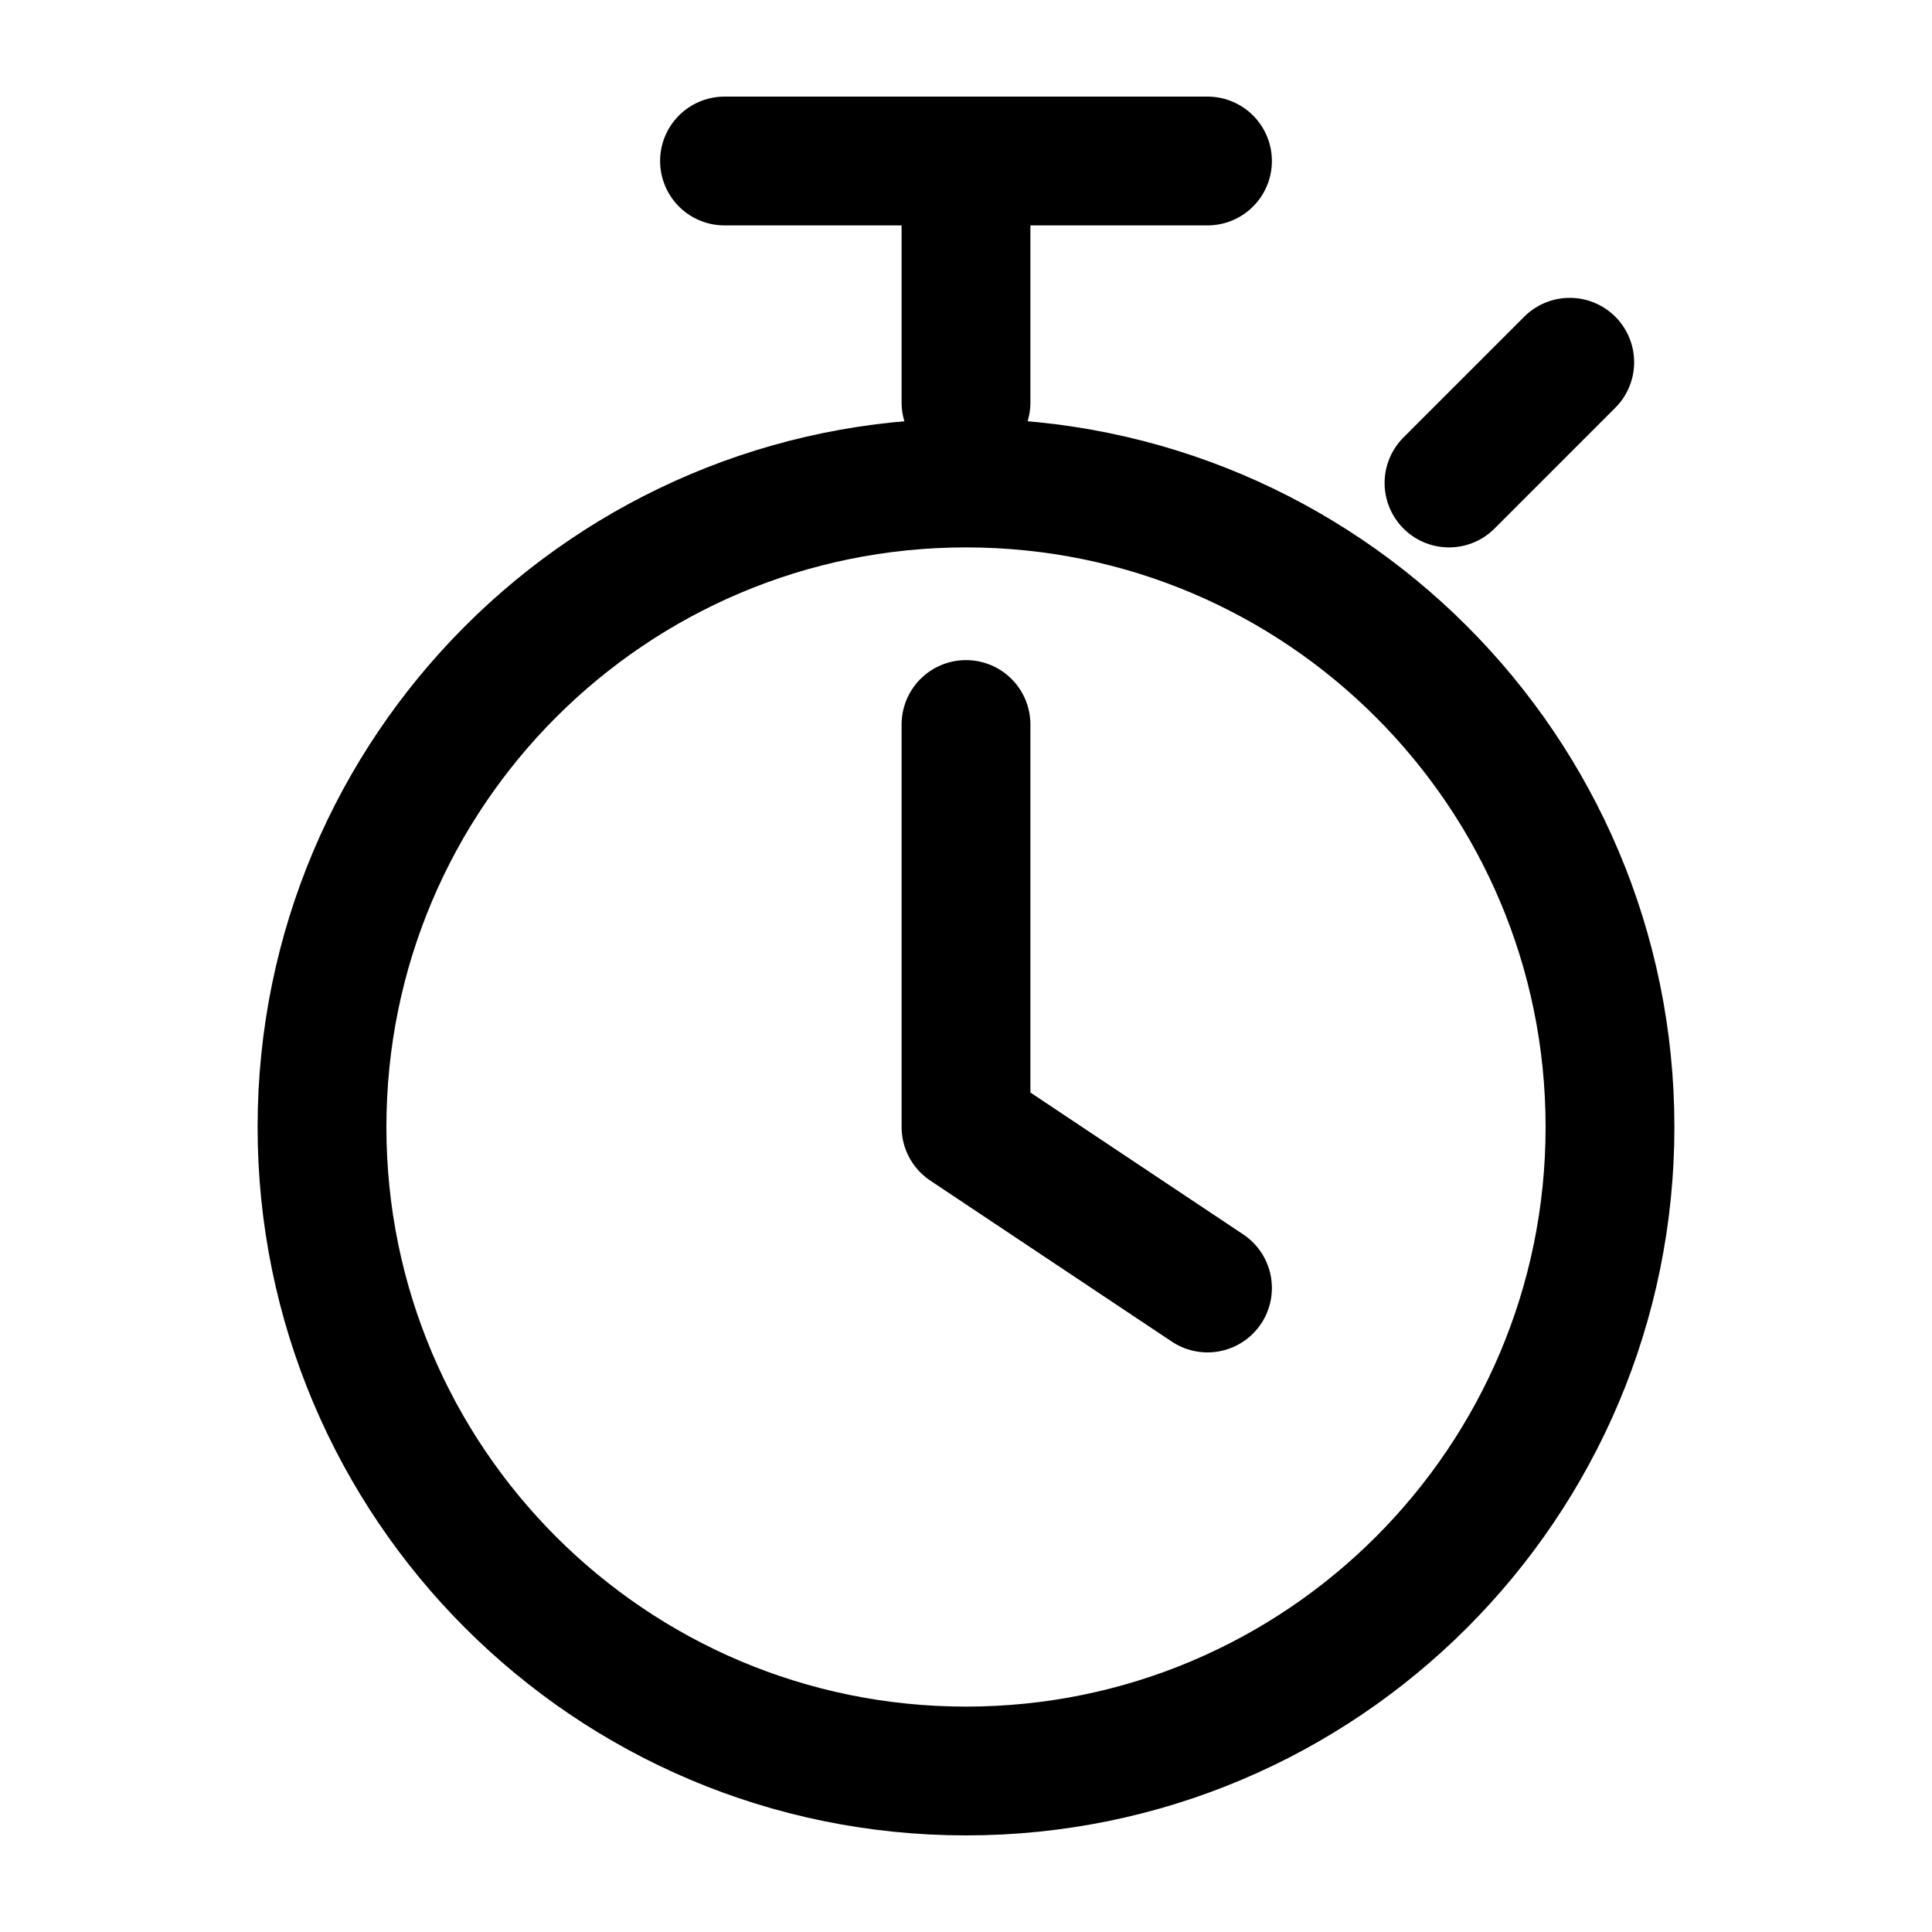
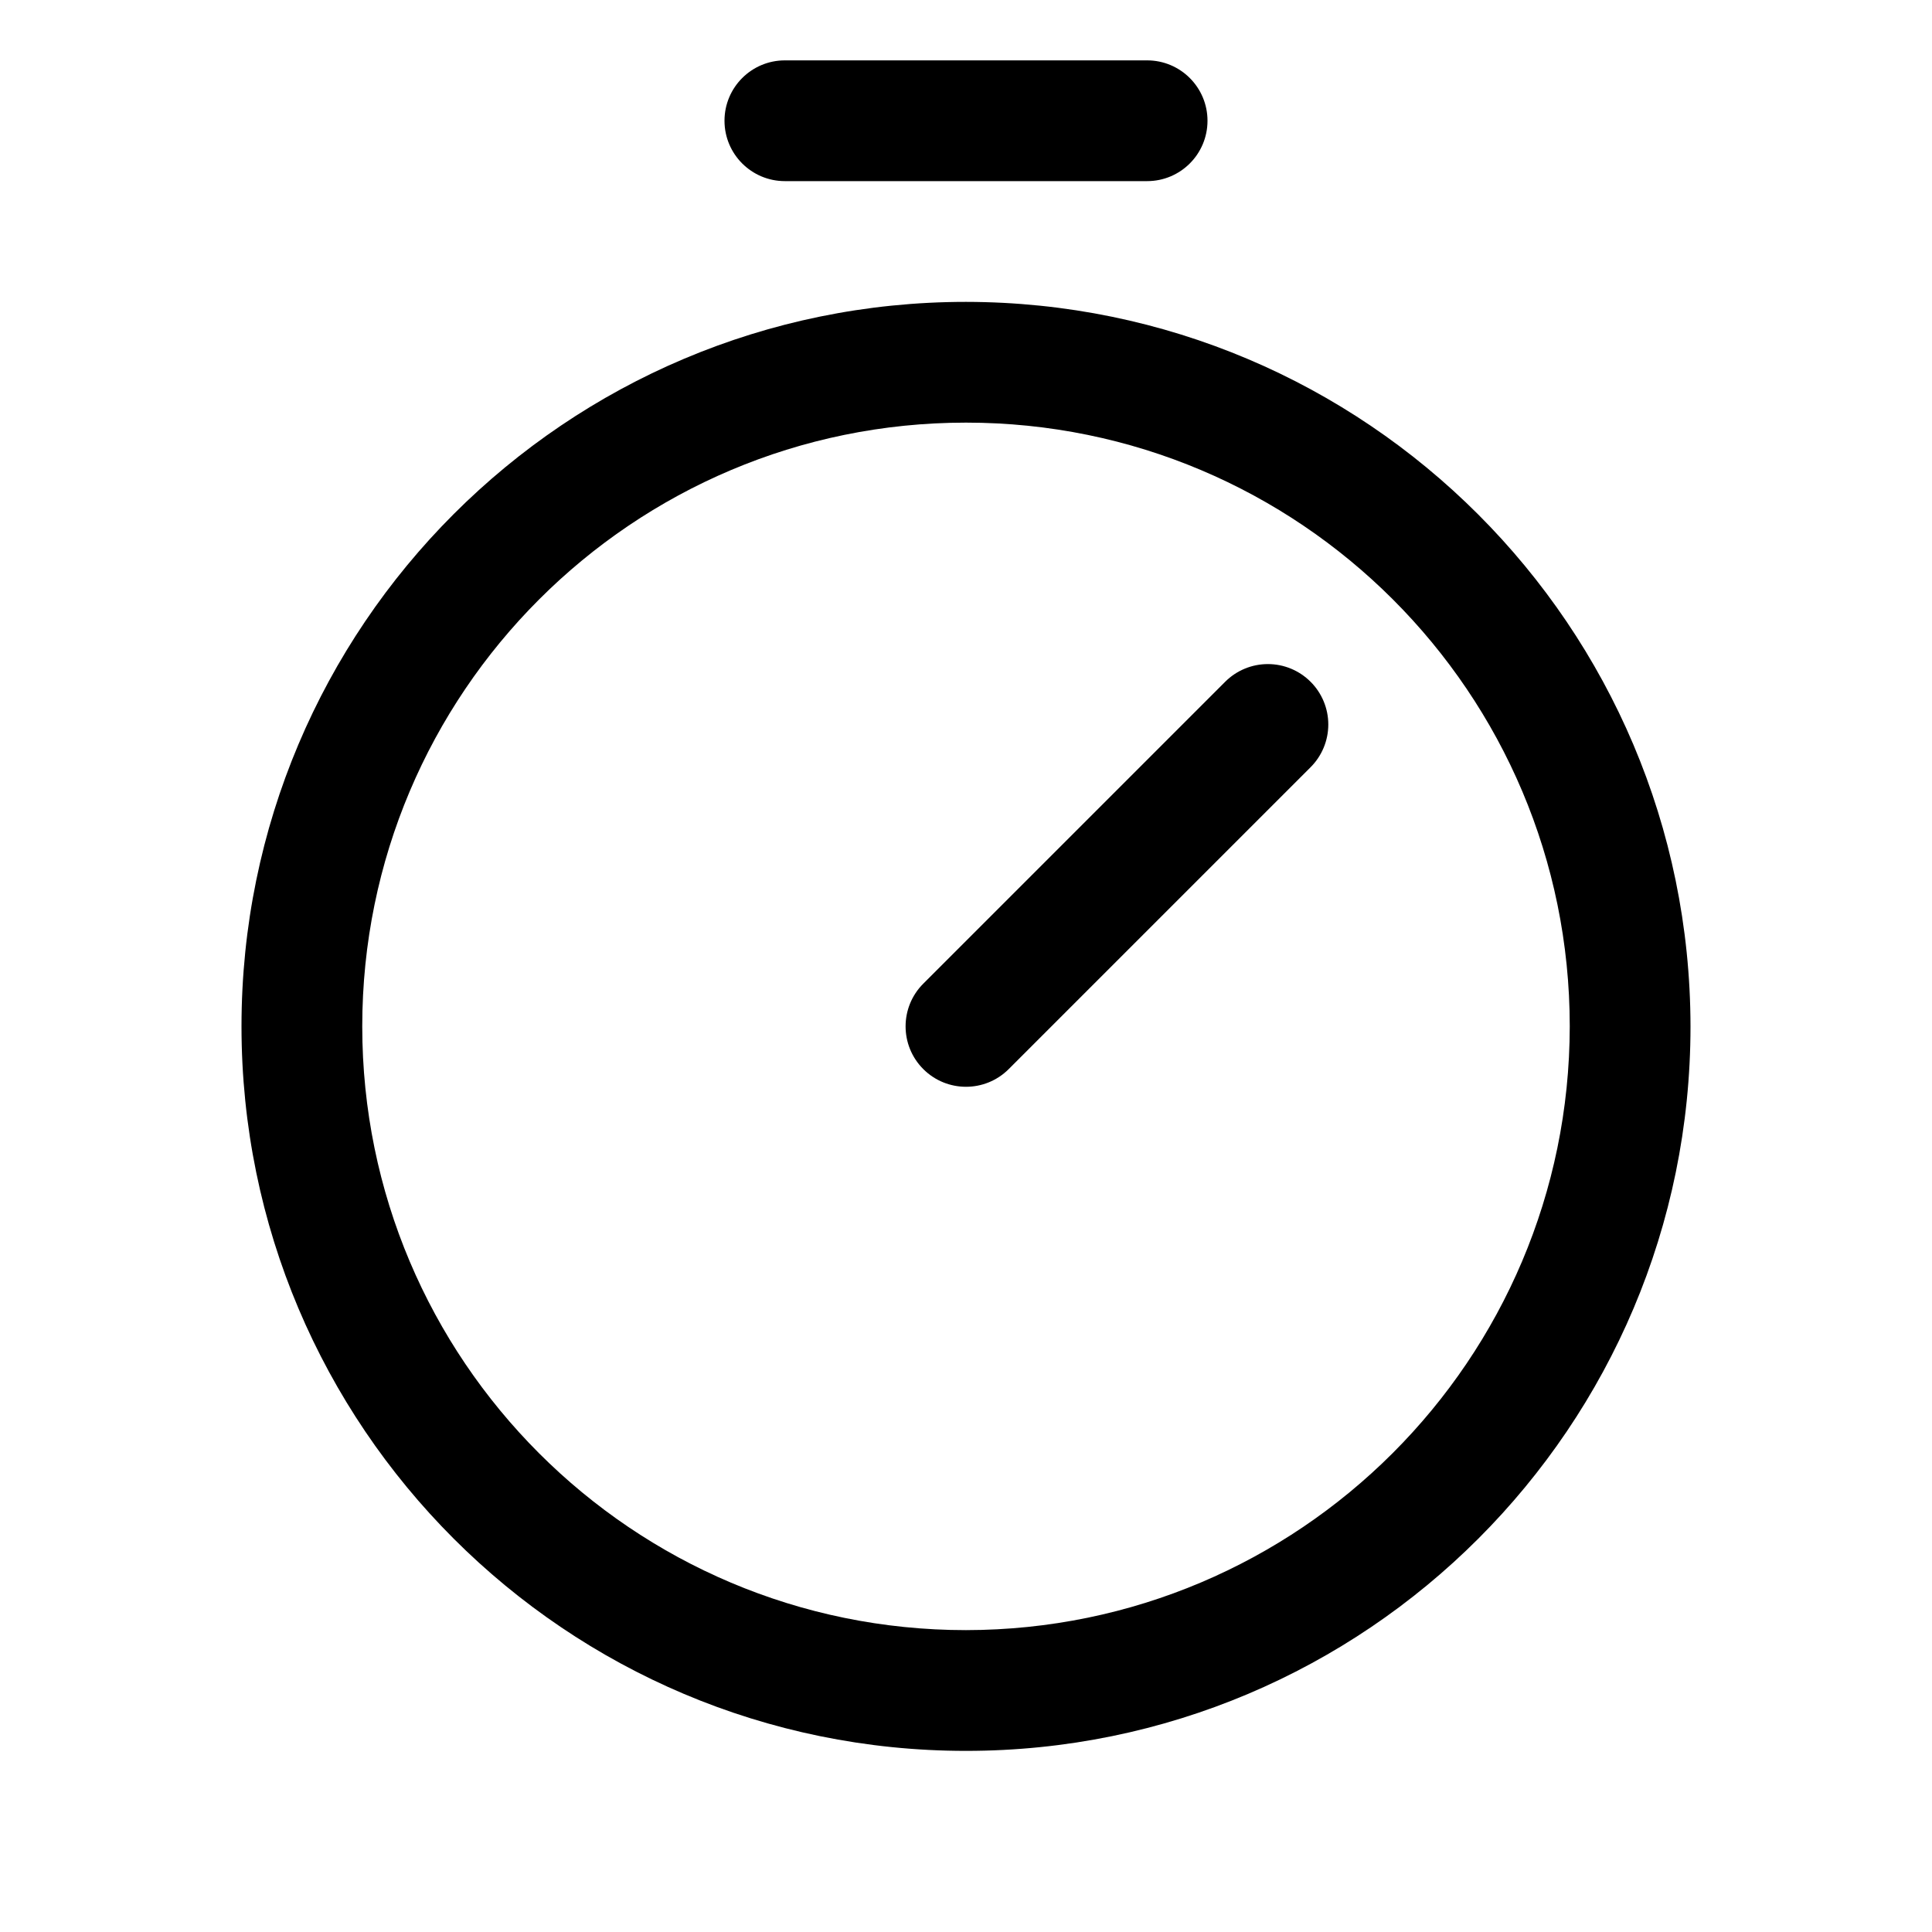
- <svg xmlns="http://www.w3.org/2000/svg" viewBox="0 0 24 24" fill="none" stroke="currentColor" stroke-width="1.6" stroke-linecap="round" stroke-linejoin="round">
-   <path d="M9 2h6M12 2v3m6 1 1.5-1.5M12 9v5l3 2" />
-   <circle cx="12" cy="14" r="8" />
+ <svg xmlns="http://www.w3.org/2000/svg" viewBox="0 0 256 256" fill="currentColor">
+   <path d="M128,40a96,96,0,1,0,96,96A96.11,96.11,0,0,0,128,40Zm0,176a80,80,0,1,1,80-80A80.09,80.09,0,0,1,128,216ZM173.66,90.34a8,8,0,0,1,0,11.32l-40,40a8,8,0,0,1-11.32-11.32l40-40A8,8,0,0,1,173.66,90.34ZM96,16a8,8,0,0,1,8-8h48a8,8,0,0,1,0,16H104A8,8,0,0,1,96,16Z" />
</svg>
